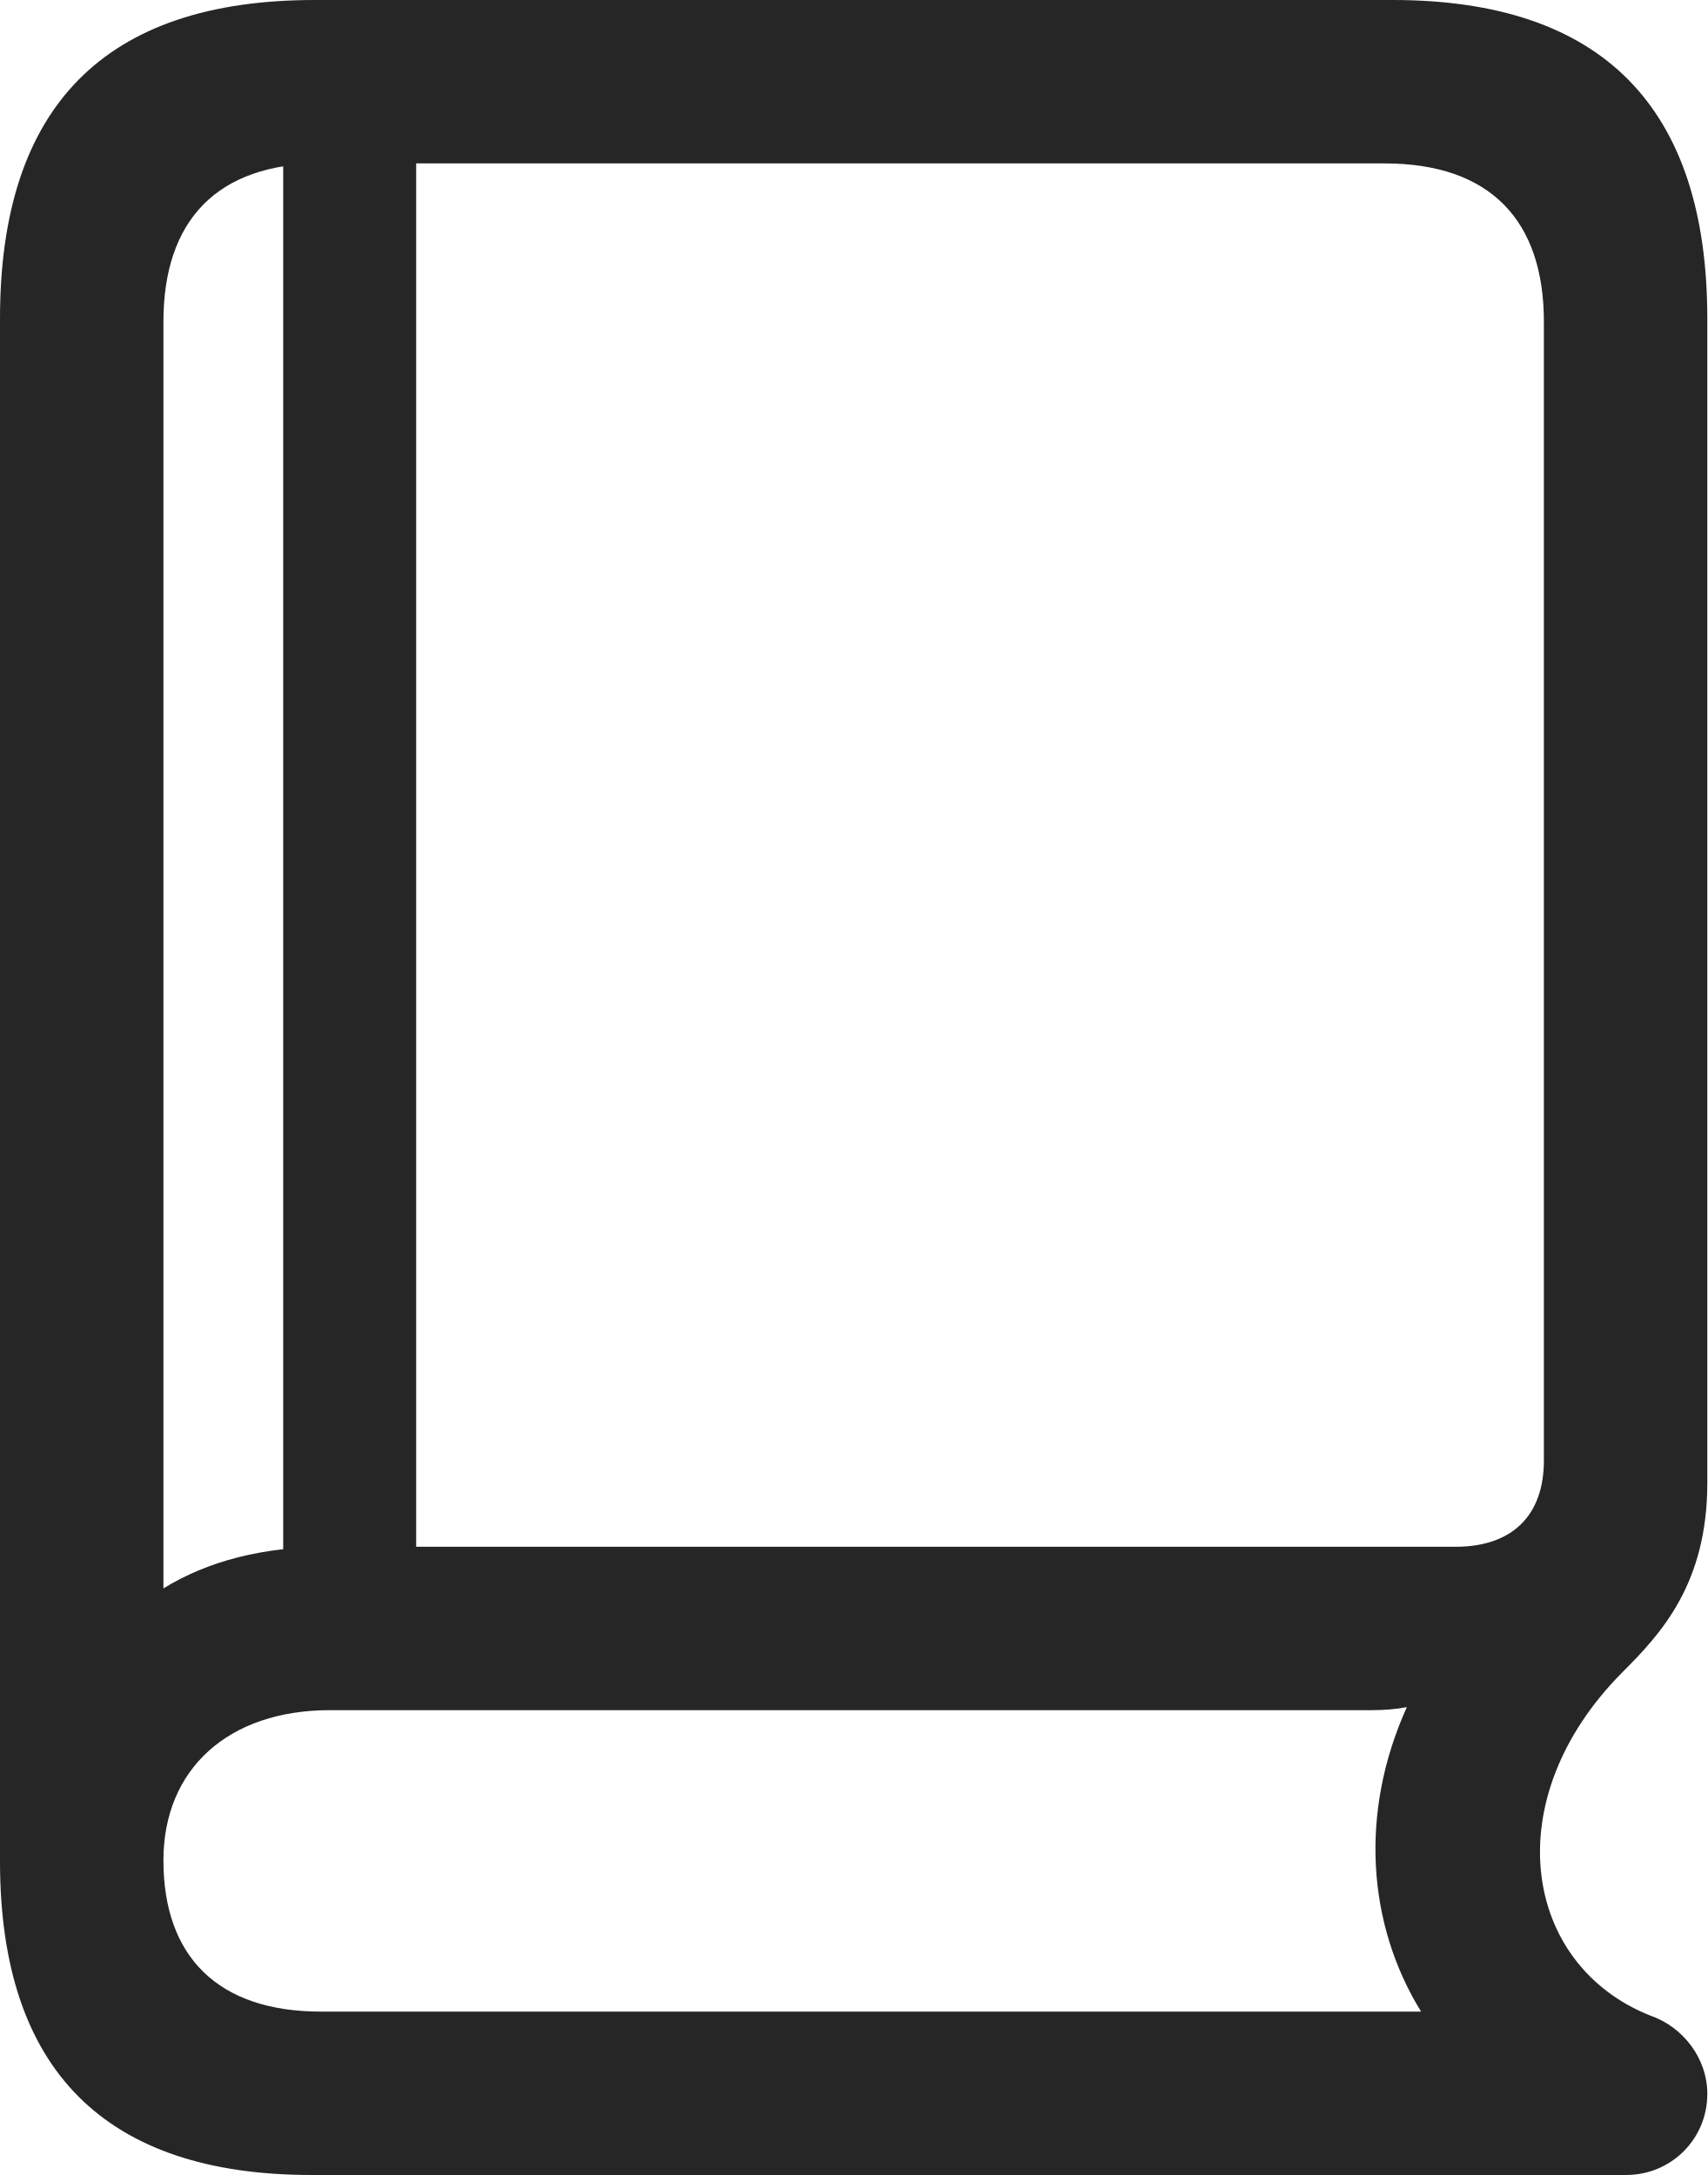
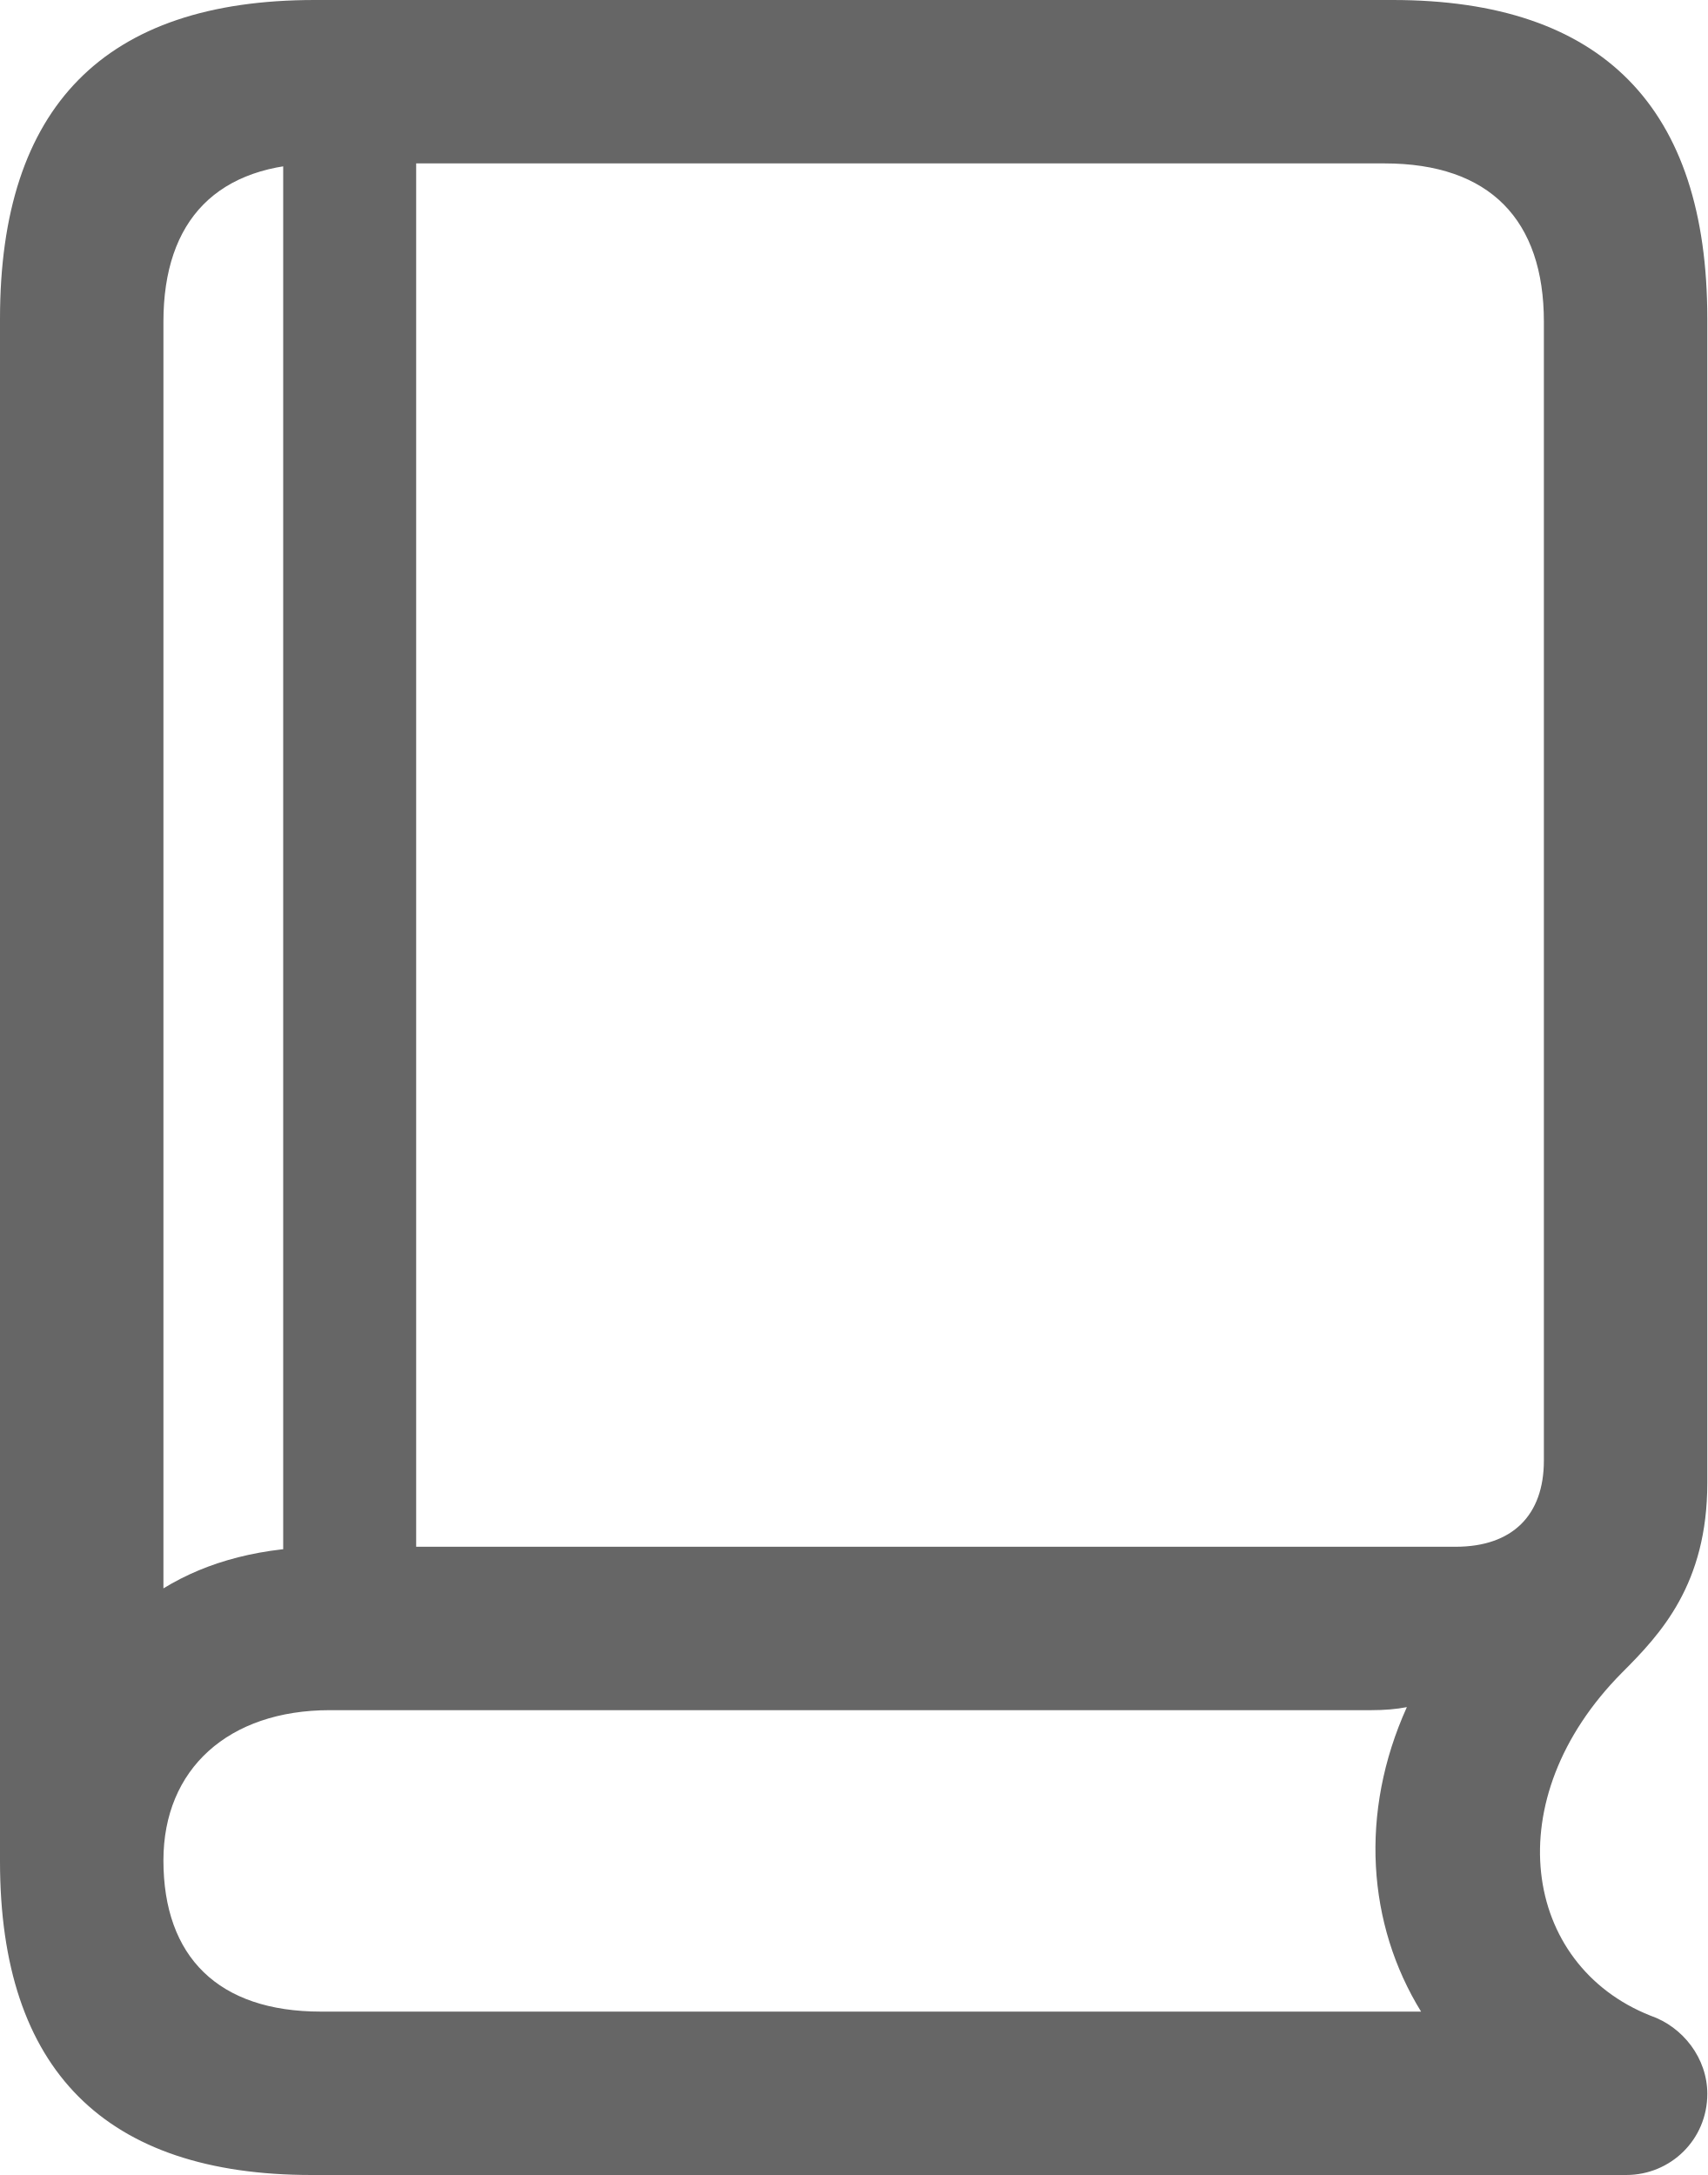
<svg xmlns="http://www.w3.org/2000/svg" version="1.1" width="164.258" height="209.277">
  <g>
    <rect height="209.277" opacity="0" width="164.258" x="0" y="0" />
-     <path d="M29.98 209.277L156.445 209.277C160.742 209.277 164.258 205.859 164.258 201.465C164.258 198.047 161.914 195.02 158.789 193.945C146.484 189.062 143.945 173.145 156.055 160.938C159.766 157.227 164.258 152.441 164.258 142.676L164.258 30.664C164.258 10.352 154.199 0 133.984 0L30.273 0C10.059 0 0 10.254 0 30.664L0 179.102C0 199.219 10.156 209.277 29.98 209.277ZM15.723 152.832L15.723 30.957C15.723 21.191 20.898 15.723 30.957 15.723L133.203 15.723C143.359 15.723 148.535 21.191 148.535 30.957L148.535 140.527C148.535 145.801 145.508 148.828 140.039 148.828L31.641 148.828C25.293 148.828 20.02 150.195 15.723 152.832ZM30.859 193.555C20.996 193.555 15.723 188.281 15.723 179.004C15.723 170.215 21.973 164.551 31.738 164.551L131.934 164.551C133.203 164.551 134.375 164.453 135.352 164.258C130.762 174.414 131.543 185.156 136.719 193.555ZM27.246 157.227L40.039 157.227L40.039 11.914L27.246 11.914Z" fill="#000" fill-opacity="0.85" />
+     <path d="M29.98 209.277L156.445 209.277C160.742 209.277 164.258 205.859 164.258 201.465C164.258 198.047 161.914 195.02 158.789 193.945C146.484 189.062 143.945 173.145 156.055 160.938C159.766 157.227 164.258 152.441 164.258 142.676L164.258 30.664C164.258 10.352 154.199 0 133.984 0L30.273 0C10.059 0 0 10.254 0 30.664L0 179.102C0 199.219 10.156 209.277 29.98 209.277ZM15.723 152.832L15.723 30.957C15.723 21.191 20.898 15.723 30.957 15.723L133.203 15.723C143.359 15.723 148.535 21.191 148.535 30.957L148.535 140.527C148.535 145.801 145.508 148.828 140.039 148.828L31.641 148.828C25.293 148.828 20.02 150.195 15.723 152.832ZM30.859 193.555C20.996 193.555 15.723 188.281 15.723 179.004C15.723 170.215 21.973 164.551 31.738 164.551L131.934 164.551C133.203 164.551 134.375 164.453 135.352 164.258C130.762 174.414 131.543 185.156 136.719 193.555ZM27.246 157.227L40.039 157.227L40.039 11.914L27.246 11.914Z" fill="#666" />
  </g>
</svg>
